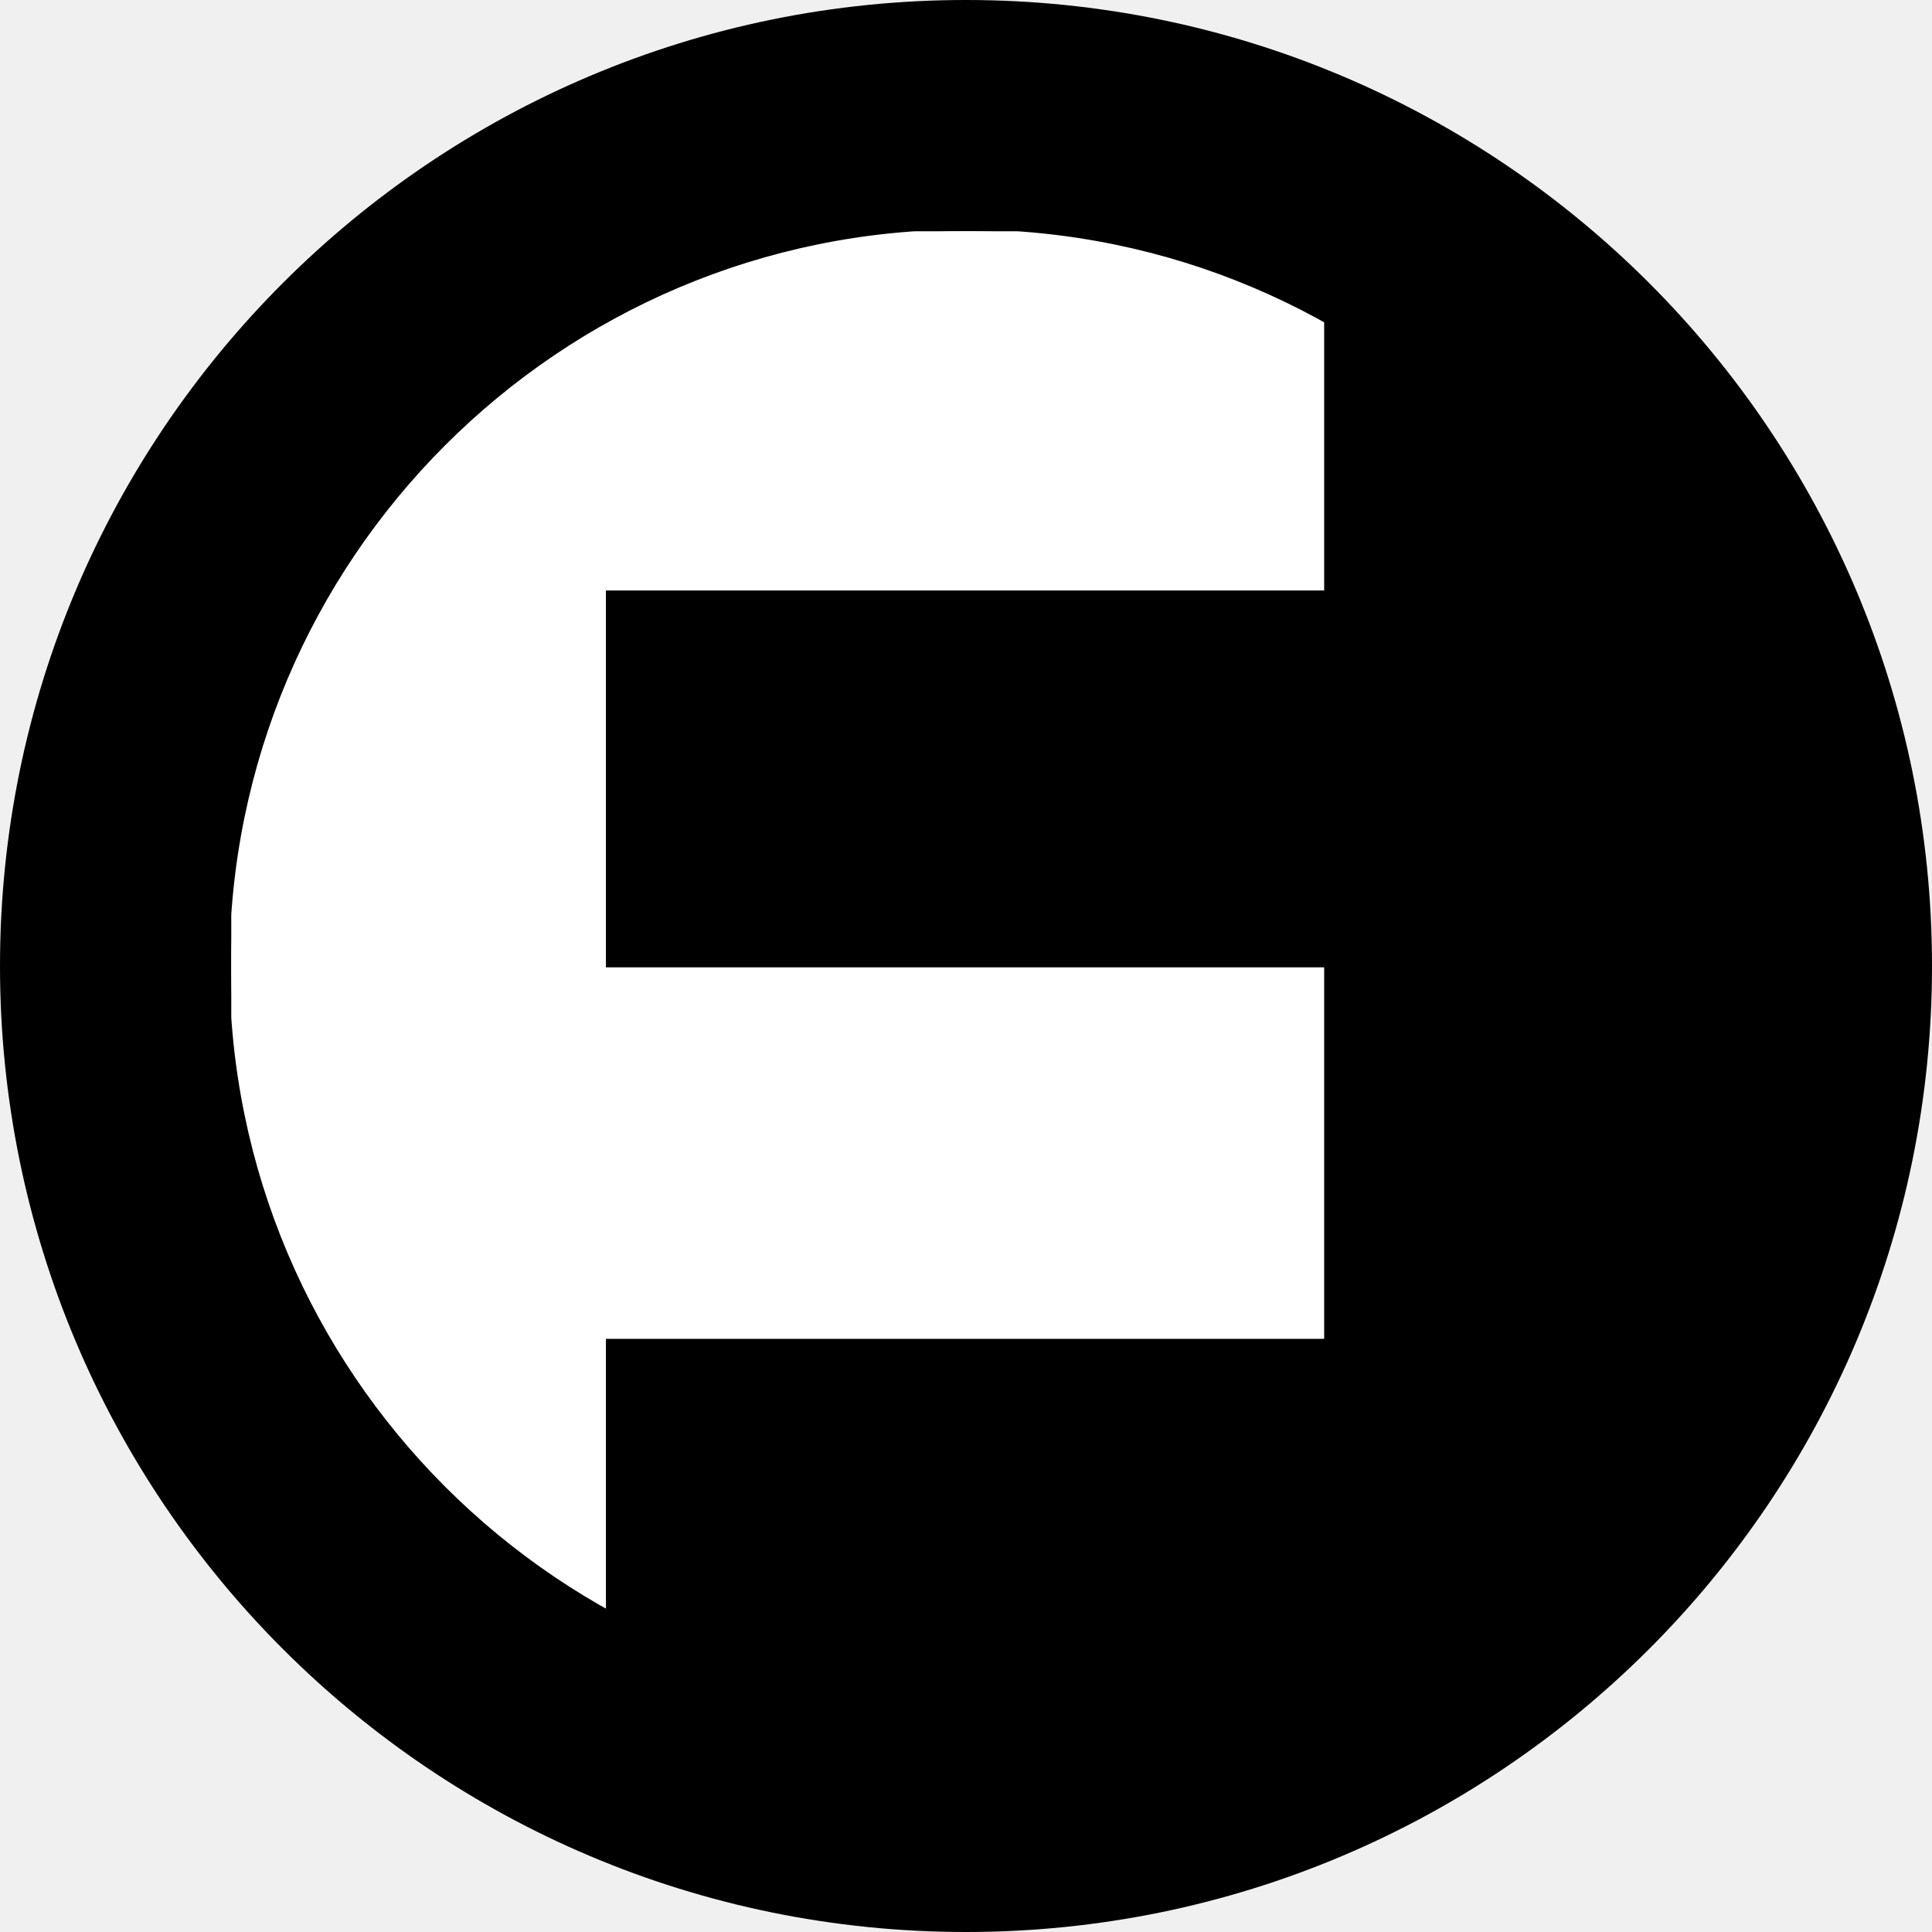
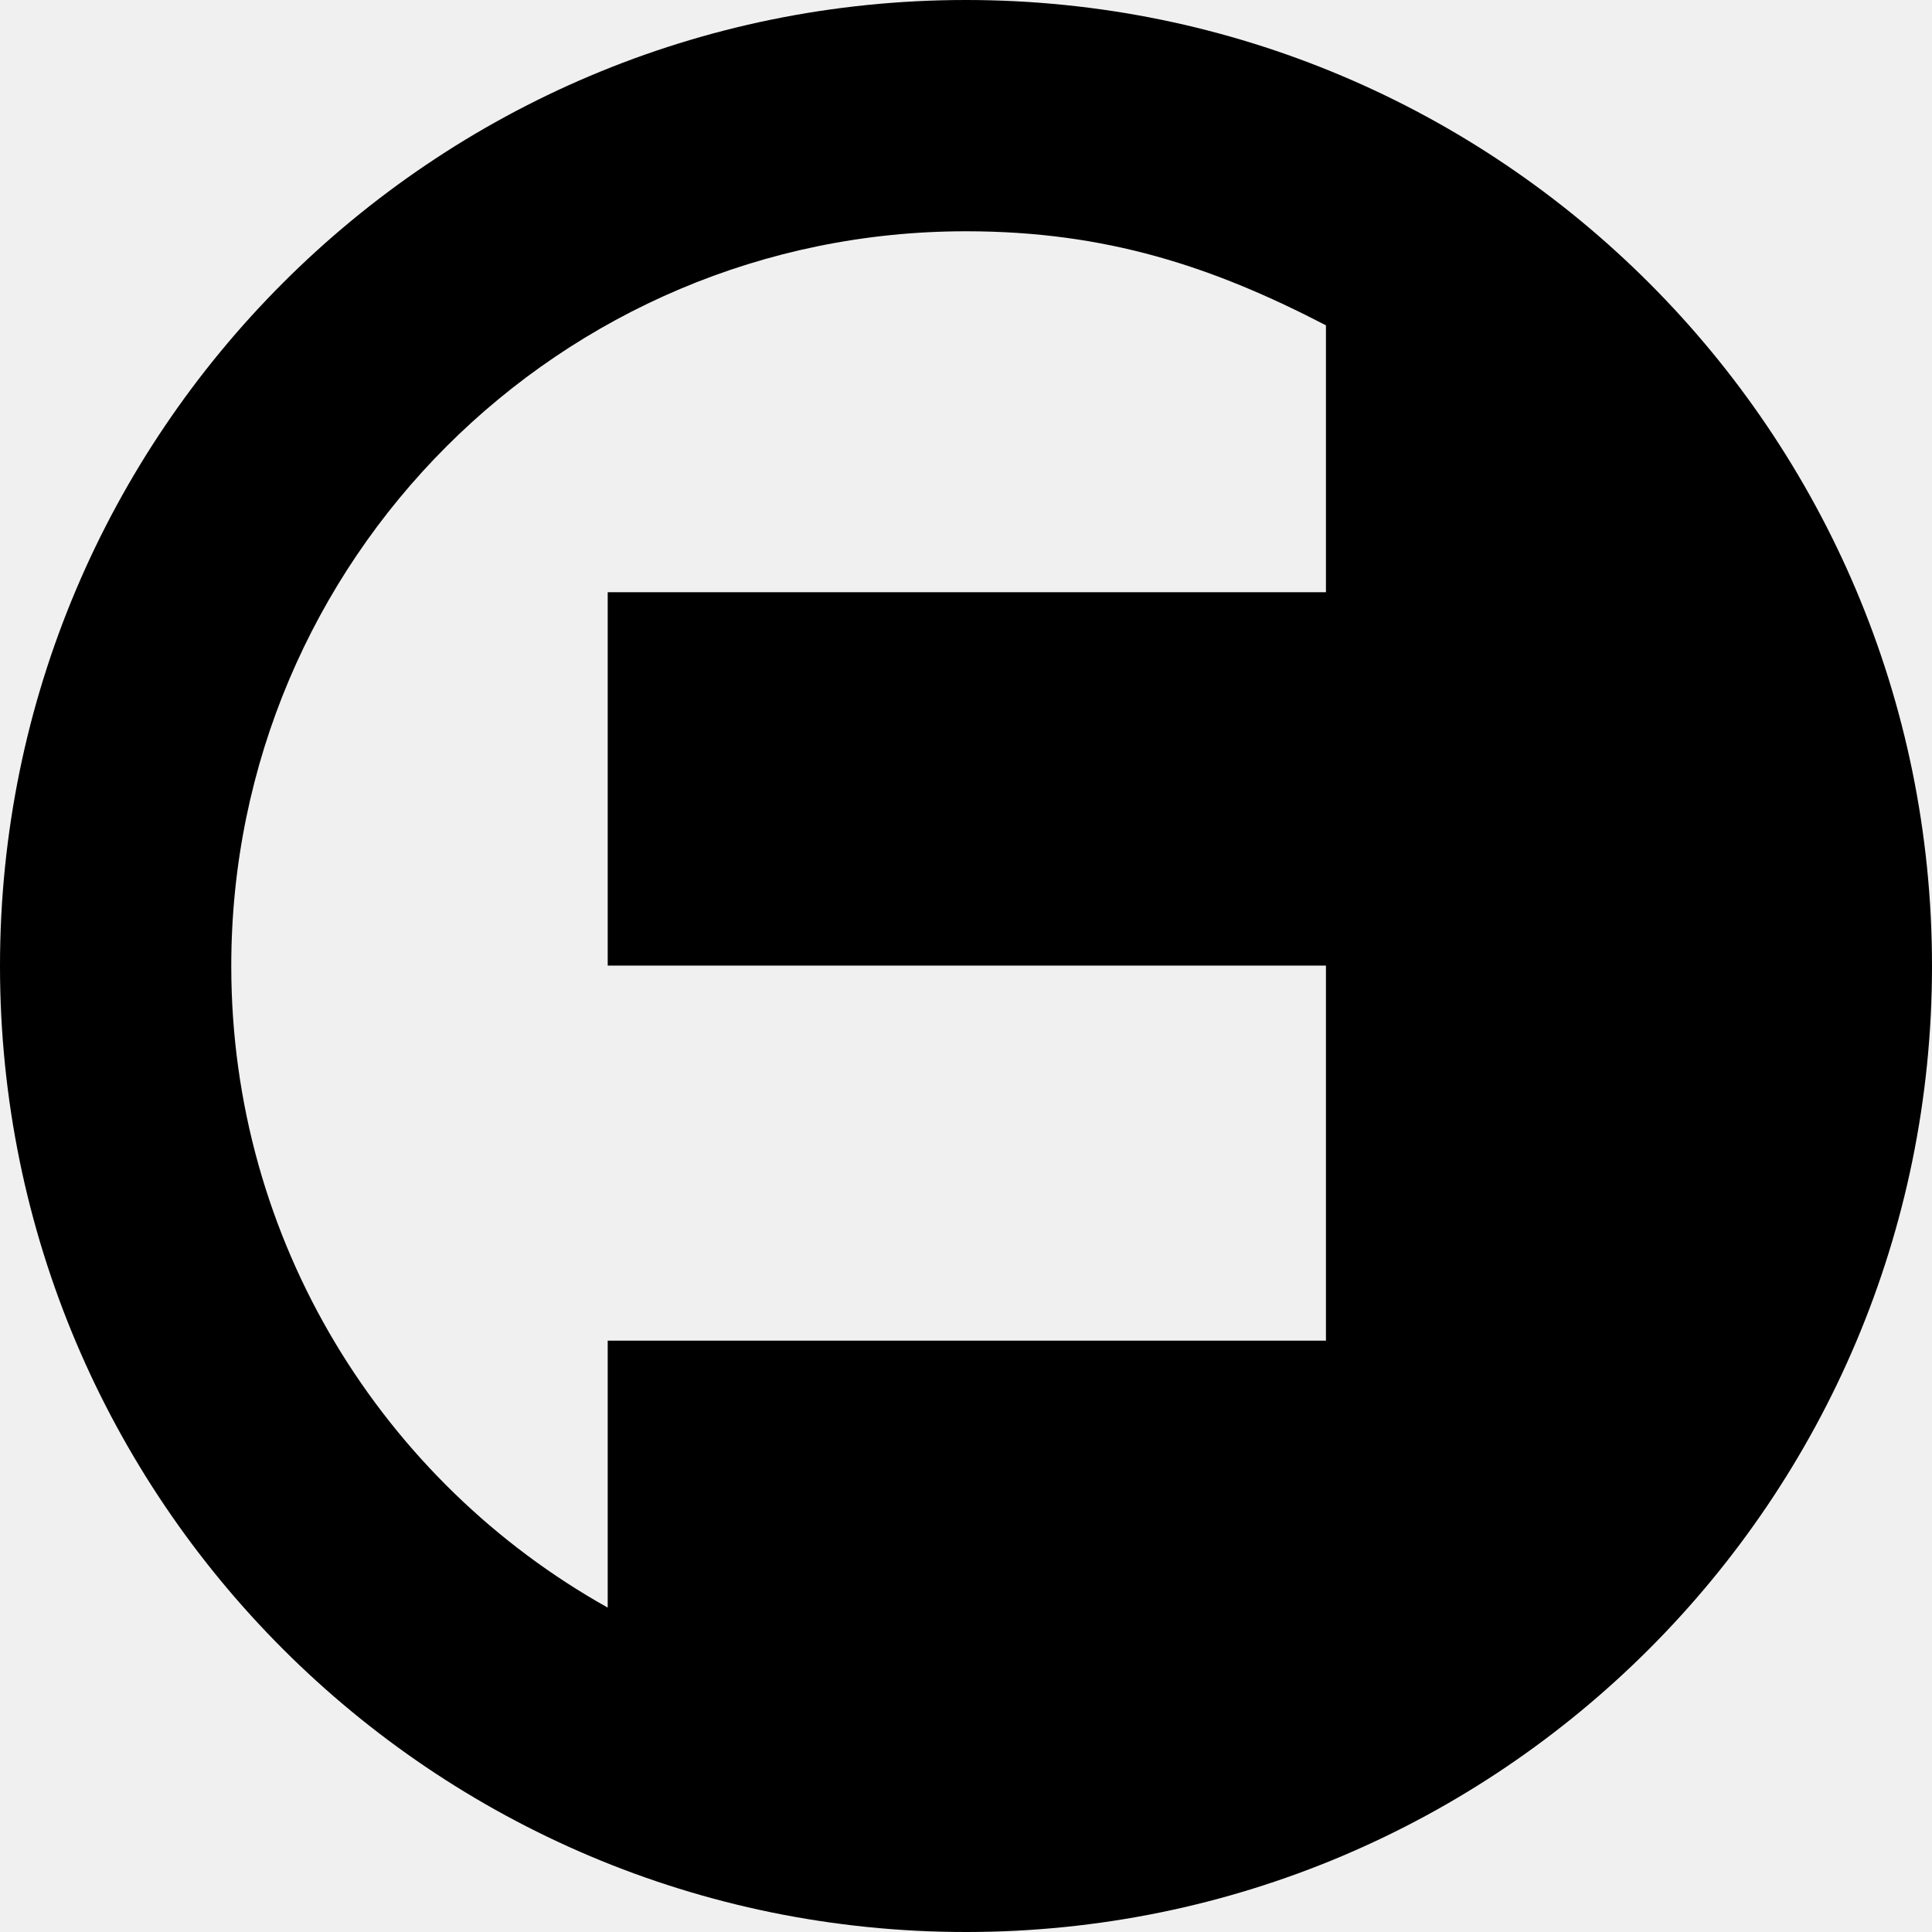
<svg xmlns="http://www.w3.org/2000/svg" width="543" height="543" viewBox="0 0 543 543" fill="none">
  <g clip-path="url(#clip0_1_29)">
-     <circle cx="271.5" cy="271.5" r="239" transform="rotate(180 271.5 271.5)" fill="black" stroke="black" stroke-width="65" />
-     <mask id="mask0_1_29" style="mask-type:alpha" maskUnits="userSpaceOnUse" x="65" y="65" width="413" height="413">
-       <circle cx="271.5" cy="271.5" r="206.5" transform="rotate(180 271.5 271.5)" fill="#D9D9D9" />
-       <circle cx="271.5" cy="271.5" r="206.5" transform="rotate(180 271.5 271.5)" stroke="black" />
-     </mask>
-     <g mask="url(#mask0_1_29)">
-       <path d="M170.799 376.796L372.665 376.796L372.665 271.378L170.799 271.378L170.799 166.452L372.665 166.452L372.666 66L194.5 22.5L15 197.5L120.5 480.5L329.556 503.597L170.799 461.5L170.799 376.796Z" fill="white" />
-       <path d="M170.799 376.796L372.665 376.796L372.665 271.378L170.799 271.378L170.799 166.452L372.665 166.452L372.666 66L194.5 22.5L15 197.5L120.5 480.5L329.556 503.597L170.799 461.5L170.799 376.796Z" stroke="black" />
-     </g>
+     <path fill-rule="evenodd" clip-rule="evenodd" d="M271.5 0C121.555 1.31086e-05 -1.31086e-05 121.555 0 271.5C1.31086e-05 421.445 121.555 543 271.5 543C421.445 543 543 421.445 543 271.5C543 121.555 421.445 -1.31086e-05 271.5 0ZM65 271.5C65 157.453 157.453 65 271.5 65C311 65 341 75 372.665 91.436L372.665 166.453L170.799 166.453L170.799 271.378H372.665L372.665 376.796H170.799L170.799 451.824C107.673 416.496 65 348.982 65 271.5Z" fill="black" />
  </g>
  <defs>
    <clipPath id="clip0_1_29">
      <rect width="543" height="543" fill="white" />
    </clipPath>
  </defs>
</svg>
